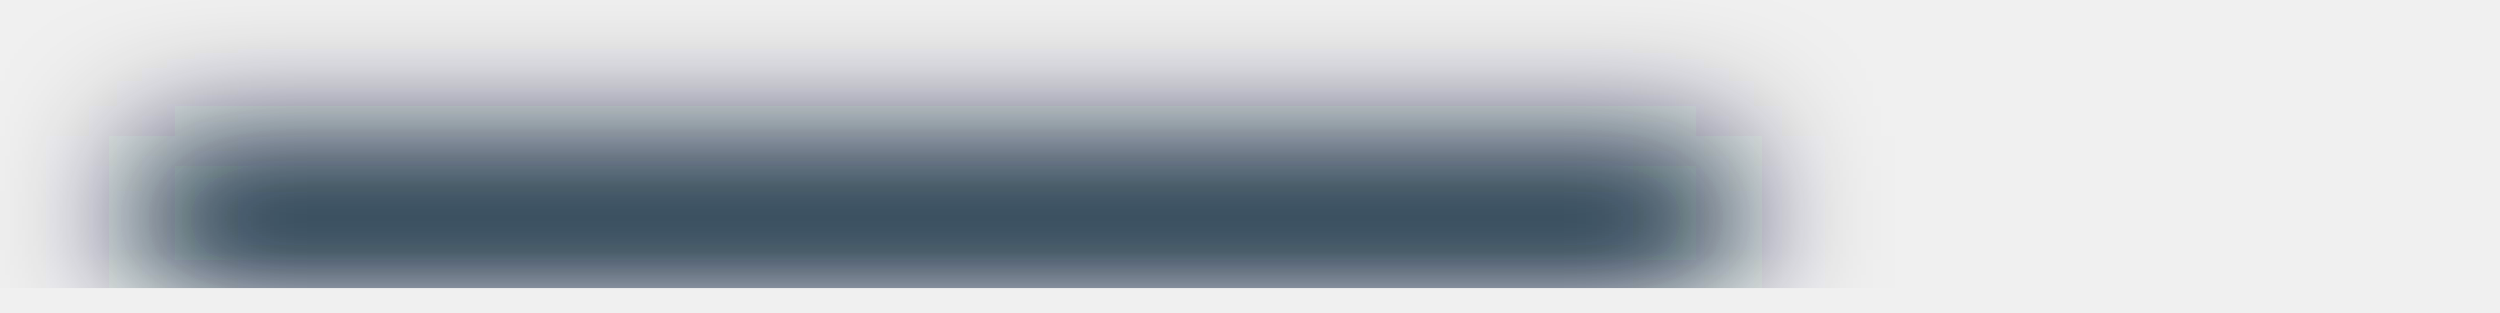
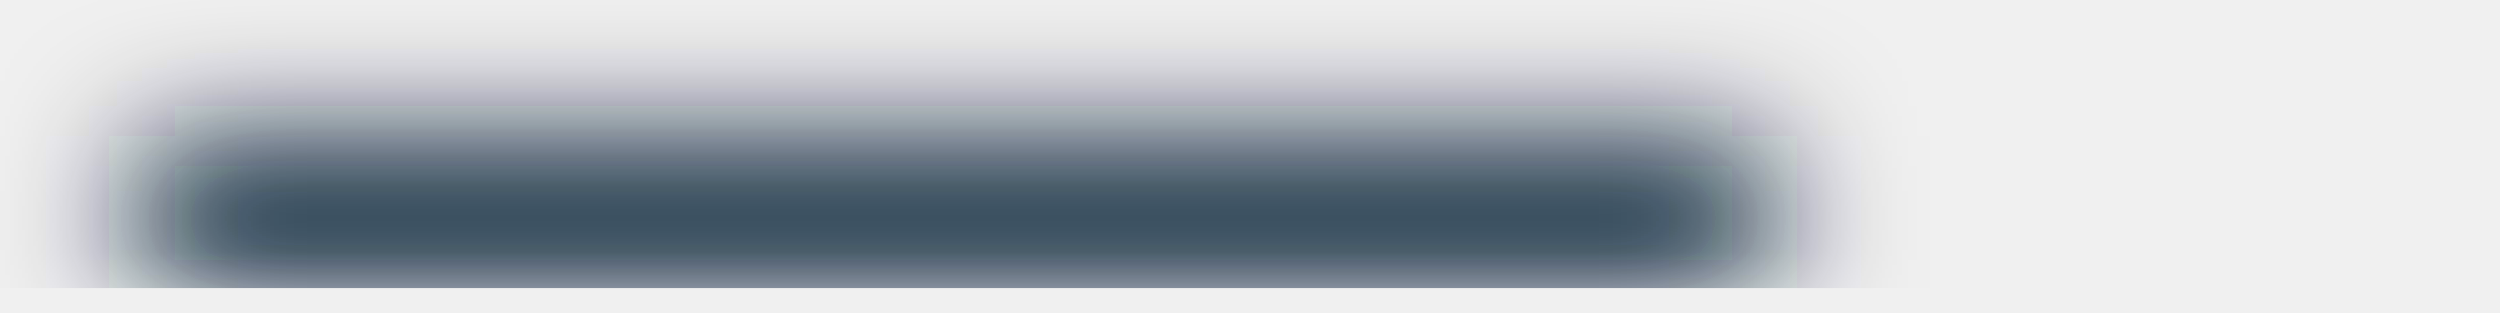
<svg xmlns="http://www.w3.org/2000/svg" width="512" height="64" viewBox="0 0 512 64">
  <defs>
    <filter id="soft" filterUnits="userSpaceOnUse" x="-60" y="-60" width="632" height="184">
      <feGaussianBlur stdDeviation="14.23 13.06" />
    </filter>
    <mask id="cut" maskUnits="userSpaceOnUse" x="0" y="0" width="512" height="64">
      <rect width="512" height="59" fill="#fff" />
    </mask>
  </defs>
  <g mask="url(#cut)">
-     <rect x="29.08" y="28.05" width="325.06" height="40.95" fill="#021931" fill-opacity="0.893" filter="url(#soft)" />
+     <rect x="29.08" y="28.05" width="332.32" height="40.95" fill="#021931" fill-opacity="0.893" filter="url(#soft)" />
  </g>
</svg>
